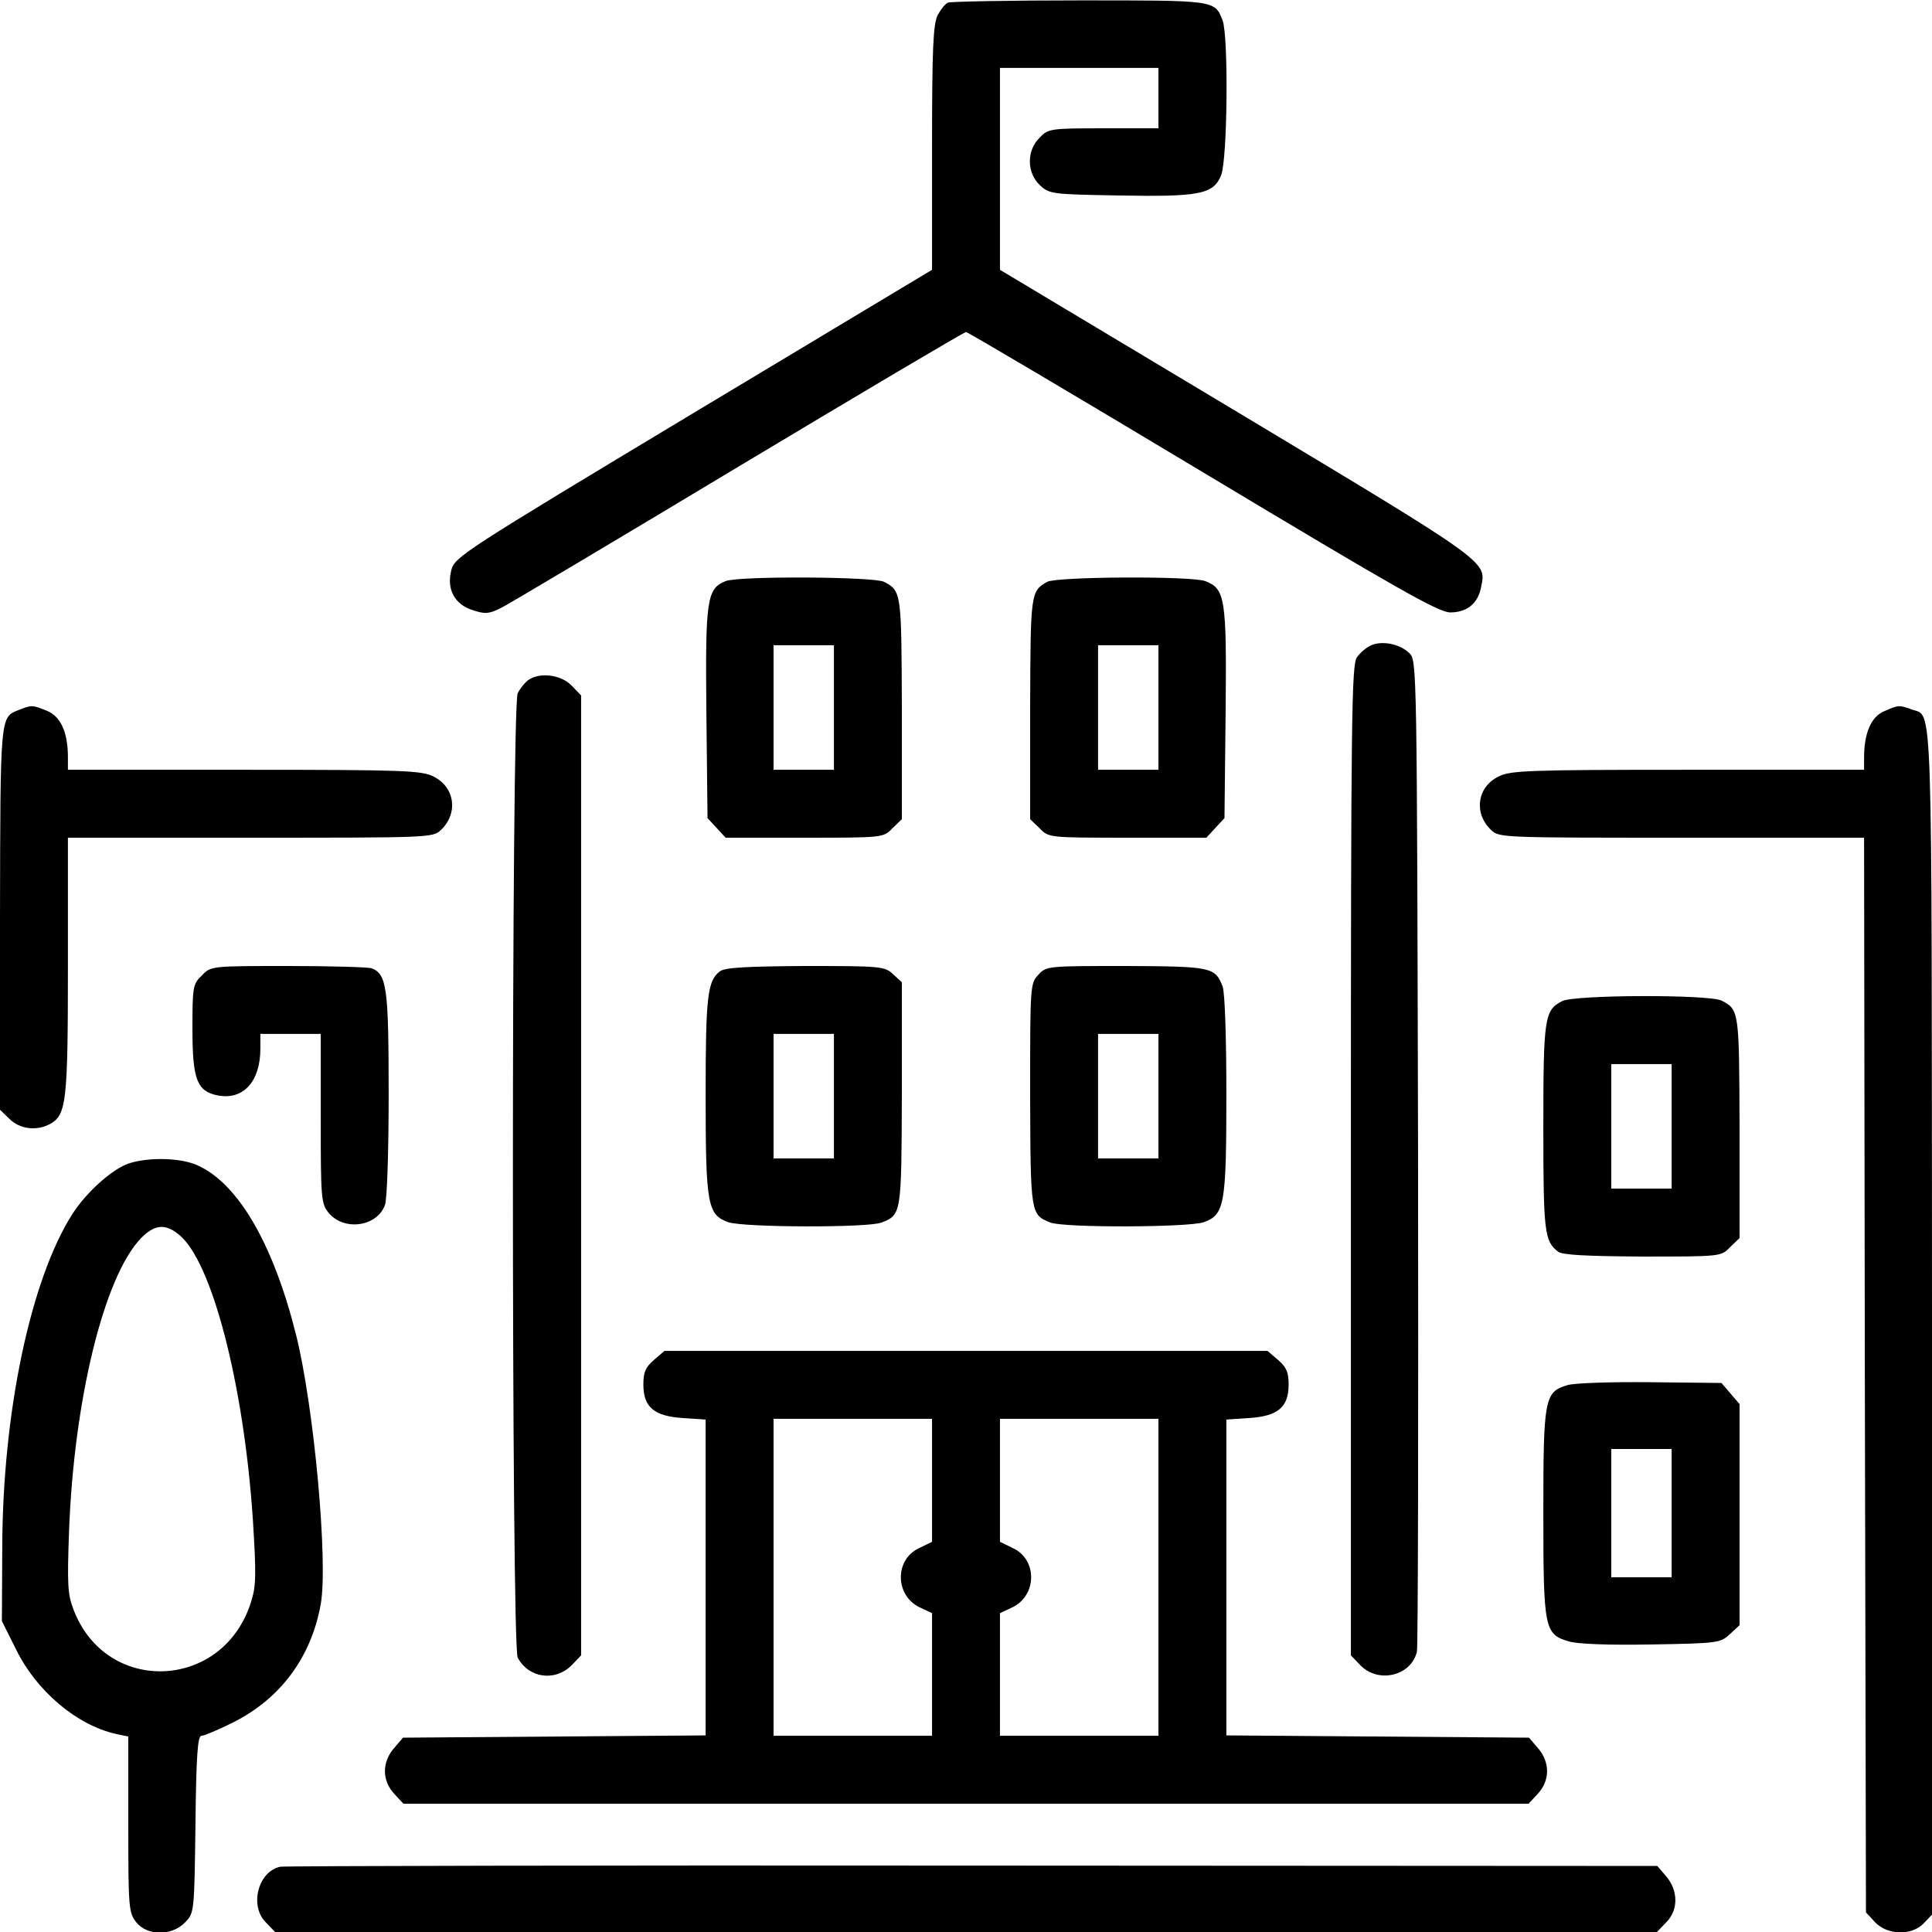
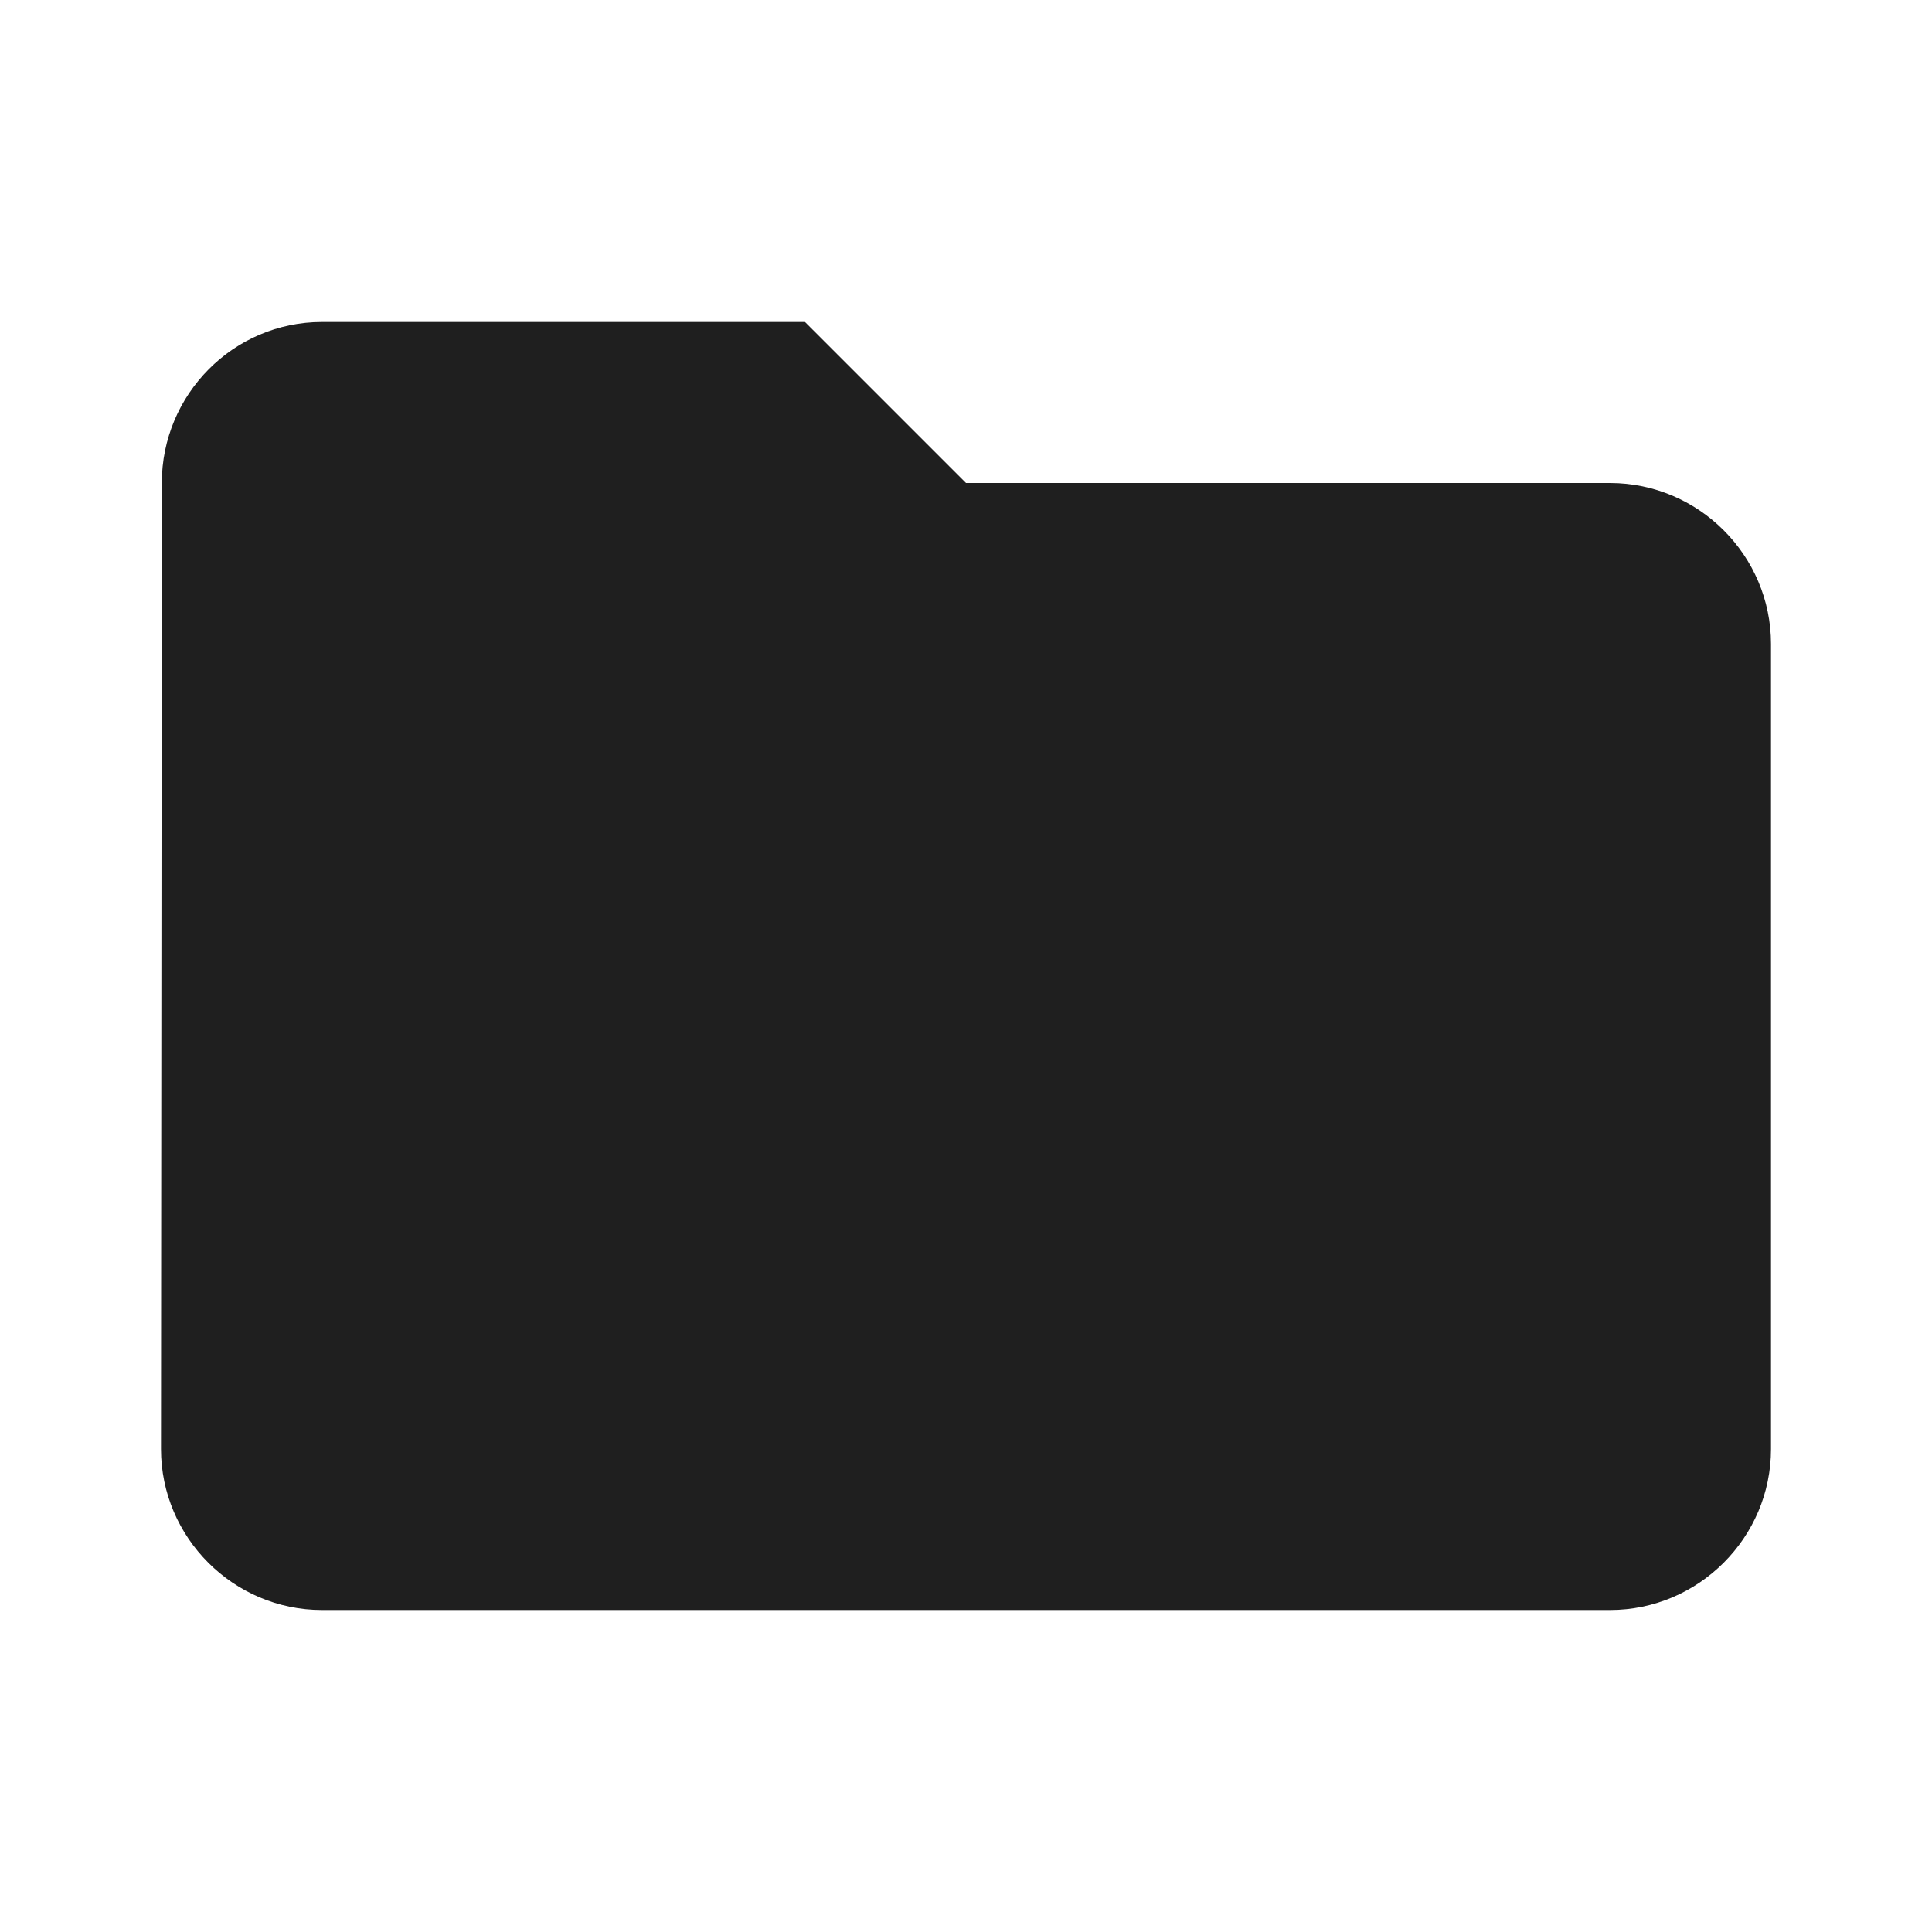
- <svg xmlns="http://www.w3.org/2000/svg" version="1.0" width="512pt" height="512pt" viewBox="0 0 512 512" preserveAspectRatio="xMidYMid meet">
-   <g transform="translate(0,512) scale(0.1,-0.1)" stroke="none">
-     <path d="M2512 5113 c-7 -3 -19 -18 -27 -33 -12 -24 -15 -87 -15 -352 l0 -323 -633 -380 c-612 -368 -632 -381 -641 -416 -13 -51 9 -91 57 -106 33 -11 43 -10 75 6 20 10 304 179 630 375 327 196 597 356 602 356 5 0 287 -167 627 -371 520 -312 624 -371 656 -372 45 0 74 24 82 67 14 69 27 60 -644 463 l-631 378 0 267 0 268 210 0 210 0 0 -80 0 -80 -145 0 c-142 0 -147 -1 -170 -25 -35 -34 -34 -93 1 -126 25 -23 31 -24 207 -27 216 -4 252 3 273 53 17 42 20 368 4 411 -21 54 -19 53 -380 53 -184 0 -341 -3 -348 -6z" />
-     <path d="M1923 3580 c-50 -20 -54 -48 -51 -350 l3 -278 24 -26 24 -26 209 0 c208 0 209 0 233 25 l25 24 0 293 c-1 308 -1 312 -47 336 -26 14 -386 16 -420 2z m287 -335 l0 -165 -80 0 -80 0 0 165 0 165 80 0 80 0 0 -165z" />
-     <path d="M2775 3578 c-44 -25 -44 -30 -45 -336 l0 -293 25 -24 c24 -25 25 -25 233 -25 l209 0 24 26 24 26 3 278 c3 305 -1 330 -54 350 -37 14 -394 12 -419 -2z m295 -333 l0 -165 -80 0 -80 0 0 165 0 165 80 0 80 0 0 -165z" />
-     <path d="M3634 3410 c-12 -5 -29 -19 -38 -32 -14 -20 -16 -146 -16 -1334 l0 -1311 26 -27 c48 -48 134 -27 149 37 3 12 4 608 3 1324 -3 1288 -3 1303 -23 1322 -24 24 -71 34 -101 21z" />
-     <path d="M1399 3317 c-9 -7 -21 -22 -27 -34 -17 -31 -17 -2525 0 -2556 29 -54 98 -64 142 -21 l26 27 0 1272 0 1272 -26 27 c-29 29 -86 35 -115 13z" />
-     <path d="M51 3239 c-51 -20 -50 -8 -51 -552 l0 -508 25 -24 c26 -27 72 -33 107 -14 44 24 48 57 48 419 l0 340 483 0 c472 0 484 0 505 20 47 44 38 114 -19 142 -31 16 -76 18 -501 18 l-468 0 0 33 c0 66 -19 108 -55 123 -39 16 -41 16 -74 3z" />
-     <path d="M4993 3235 c-34 -14 -53 -58 -53 -122 l0 -33 -467 0 c-426 0 -471 -2 -502 -18 -57 -28 -66 -98 -19 -142 21 -20 33 -20 505 -20 l483 0 2 -1424 3 -1424 24 -26 c33 -35 98 -36 129 -3 l22 23 0 1575 c-1 1700 3 1597 -54 1619 -34 12 -34 12 -73 -5z" />
-     <path d="M535 2535 c-24 -23 -25 -30 -25 -143 0 -133 12 -164 67 -175 68 -13 113 37 113 124 l0 39 80 0 80 0 0 -224 c0 -209 1 -225 20 -249 40 -50 128 -39 150 19 6 14 10 147 10 295 0 282 -5 317 -45 333 -9 3 -109 6 -221 6 -204 0 -205 0 -229 -25z" />
-     <path d="M1908 2546 c-33 -25 -38 -65 -38 -327 0 -293 5 -318 60 -338 42 -14 369 -15 406 -1 53 21 53 22 54 341 l0 296 -23 21 c-22 21 -31 22 -233 22 -156 -1 -213 -4 -226 -14z m302 -331 l0 -165 -80 0 -80 0 0 165 0 165 80 0 80 0 0 -165z" />
-     <path d="M2752 2537 c-22 -23 -22 -29 -22 -318 1 -317 1 -318 54 -339 37 -14 364 -13 406 1 55 20 60 45 60 338 0 155 -4 271 -10 287 -20 51 -29 53 -256 54 -207 0 -211 0 -232 -23z m318 -322 l0 -165 -80 0 -80 0 0 165 0 165 80 0 80 0 0 -165z" />
-     <path d="M4140 2467 c-47 -24 -50 -43 -50 -335 0 -278 3 -301 39 -329 11 -9 76 -12 224 -13 208 0 208 0 232 25 l25 24 0 293 c-1 308 -1 312 -47 336 -31 17 -389 16 -423 -1z m290 -332 l0 -165 -80 0 -80 0 0 165 0 165 80 0 80 0 0 -165z" />
-     <path d="M342 2037 c-43 -14 -112 -75 -150 -134 -111 -174 -185 -526 -186 -883 l-1 -196 38 -76 c54 -110 161 -200 264 -223 l33 -7 0 -232 c0 -221 1 -235 21 -260 29 -37 95 -37 130 0 24 25 24 28 27 260 2 185 6 234 16 234 7 0 45 16 83 35 126 63 208 173 233 314 20 111 -18 526 -66 716 -60 238 -152 397 -259 446 -44 21 -130 23 -183 6z m131 -188 c88 -68 173 -397 197 -754 9 -145 9 -177 -4 -218 -72 -237 -384 -251 -471 -23 -16 41 -17 68 -12 209 13 346 92 672 190 775 36 37 64 40 100 11z" />
-     <path d="M1733 1516 c-22 -19 -28 -32 -28 -65 0 -60 28 -84 105 -89 l60 -4 0 -419 0 -418 -401 -3 -401 -3 -24 -28 c-32 -37 -32 -86 1 -121 l24 -26 1491 0 1491 0 24 26 c33 35 33 84 1 121 l-24 28 -401 3 -401 3 0 418 0 419 60 4 c77 5 105 29 105 89 0 33 -6 46 -28 65 l-28 24 -799 0 -799 0 -28 -24z m737 -319 l0 -163 -35 -17 c-65 -31 -63 -126 3 -157 l32 -15 0 -162 0 -163 -210 0 -210 0 0 420 0 420 210 0 210 0 0 -163z m600 -257 l0 -420 -210 0 -210 0 0 163 0 162 32 15 c66 31 68 126 3 157 l-35 17 0 163 0 163 210 0 210 0 0 -420z" />
-     <path d="M4153 1449 c-60 -18 -63 -36 -63 -339 0 -308 3 -321 68 -340 23 -7 105 -10 219 -8 176 3 182 4 207 27 l26 24 0 293 0 293 -24 28 -24 28 -189 2 c-103 1 -203 -2 -220 -8z m277 -339 l0 -170 -80 0 -80 0 0 170 0 170 80 0 80 0 0 -170z" />
-     <path d="M743 173 c-59 -12 -83 -104 -38 -148 l24 -25 1831 0 1831 0 24 25 c33 32 33 84 1 122 l-24 28 -1814 1 c-997 1 -1823 -1 -1835 -3z" />
-   </g>
+ <svg xmlns="http://www.w3.org/2000/svg" height="24px" viewBox="0 0 24 24" width="24px" fill="#1f1f1f">
+   <path d="M0 0h24v24H0z" fill="none" />
+   <path d="M10 4H4c-1.1 0-1.99.9-1.99 2L2 18c0 1.1.9 2 2 2h16c1.1 0 2-.9 2-2V8c0-1.1-.9-2-2-2h-8l-2-2z" />
</svg>
